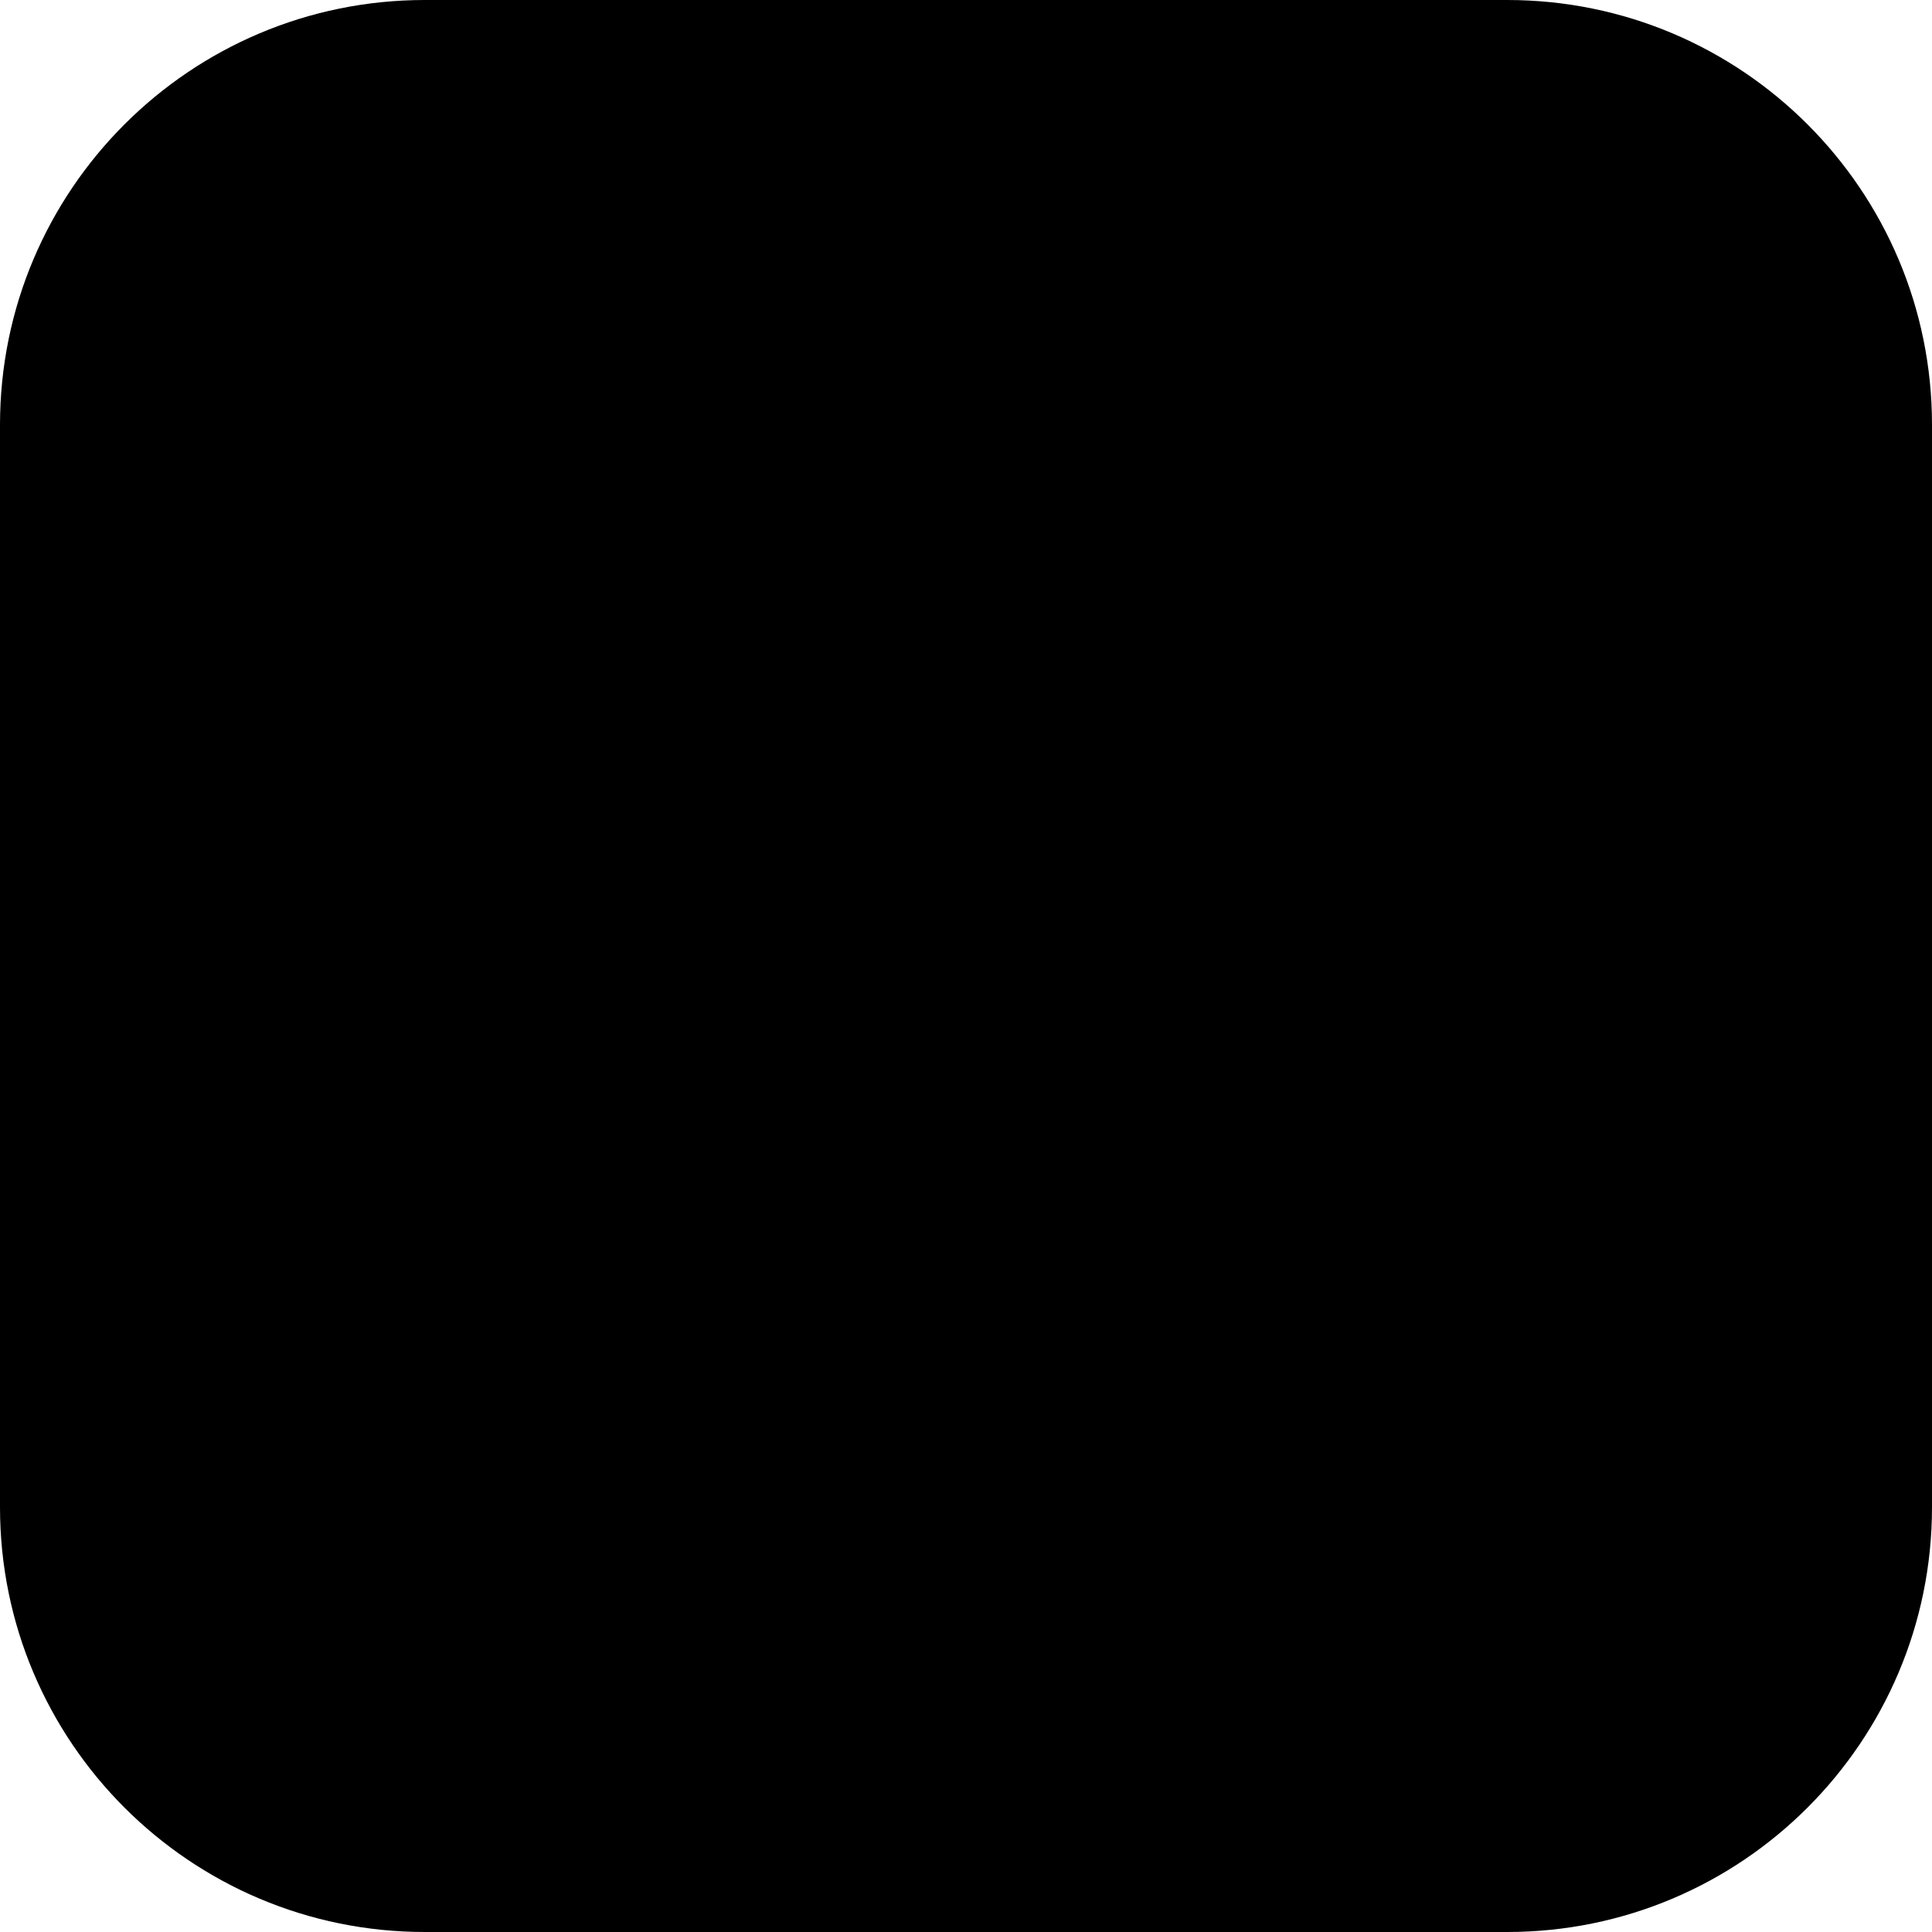
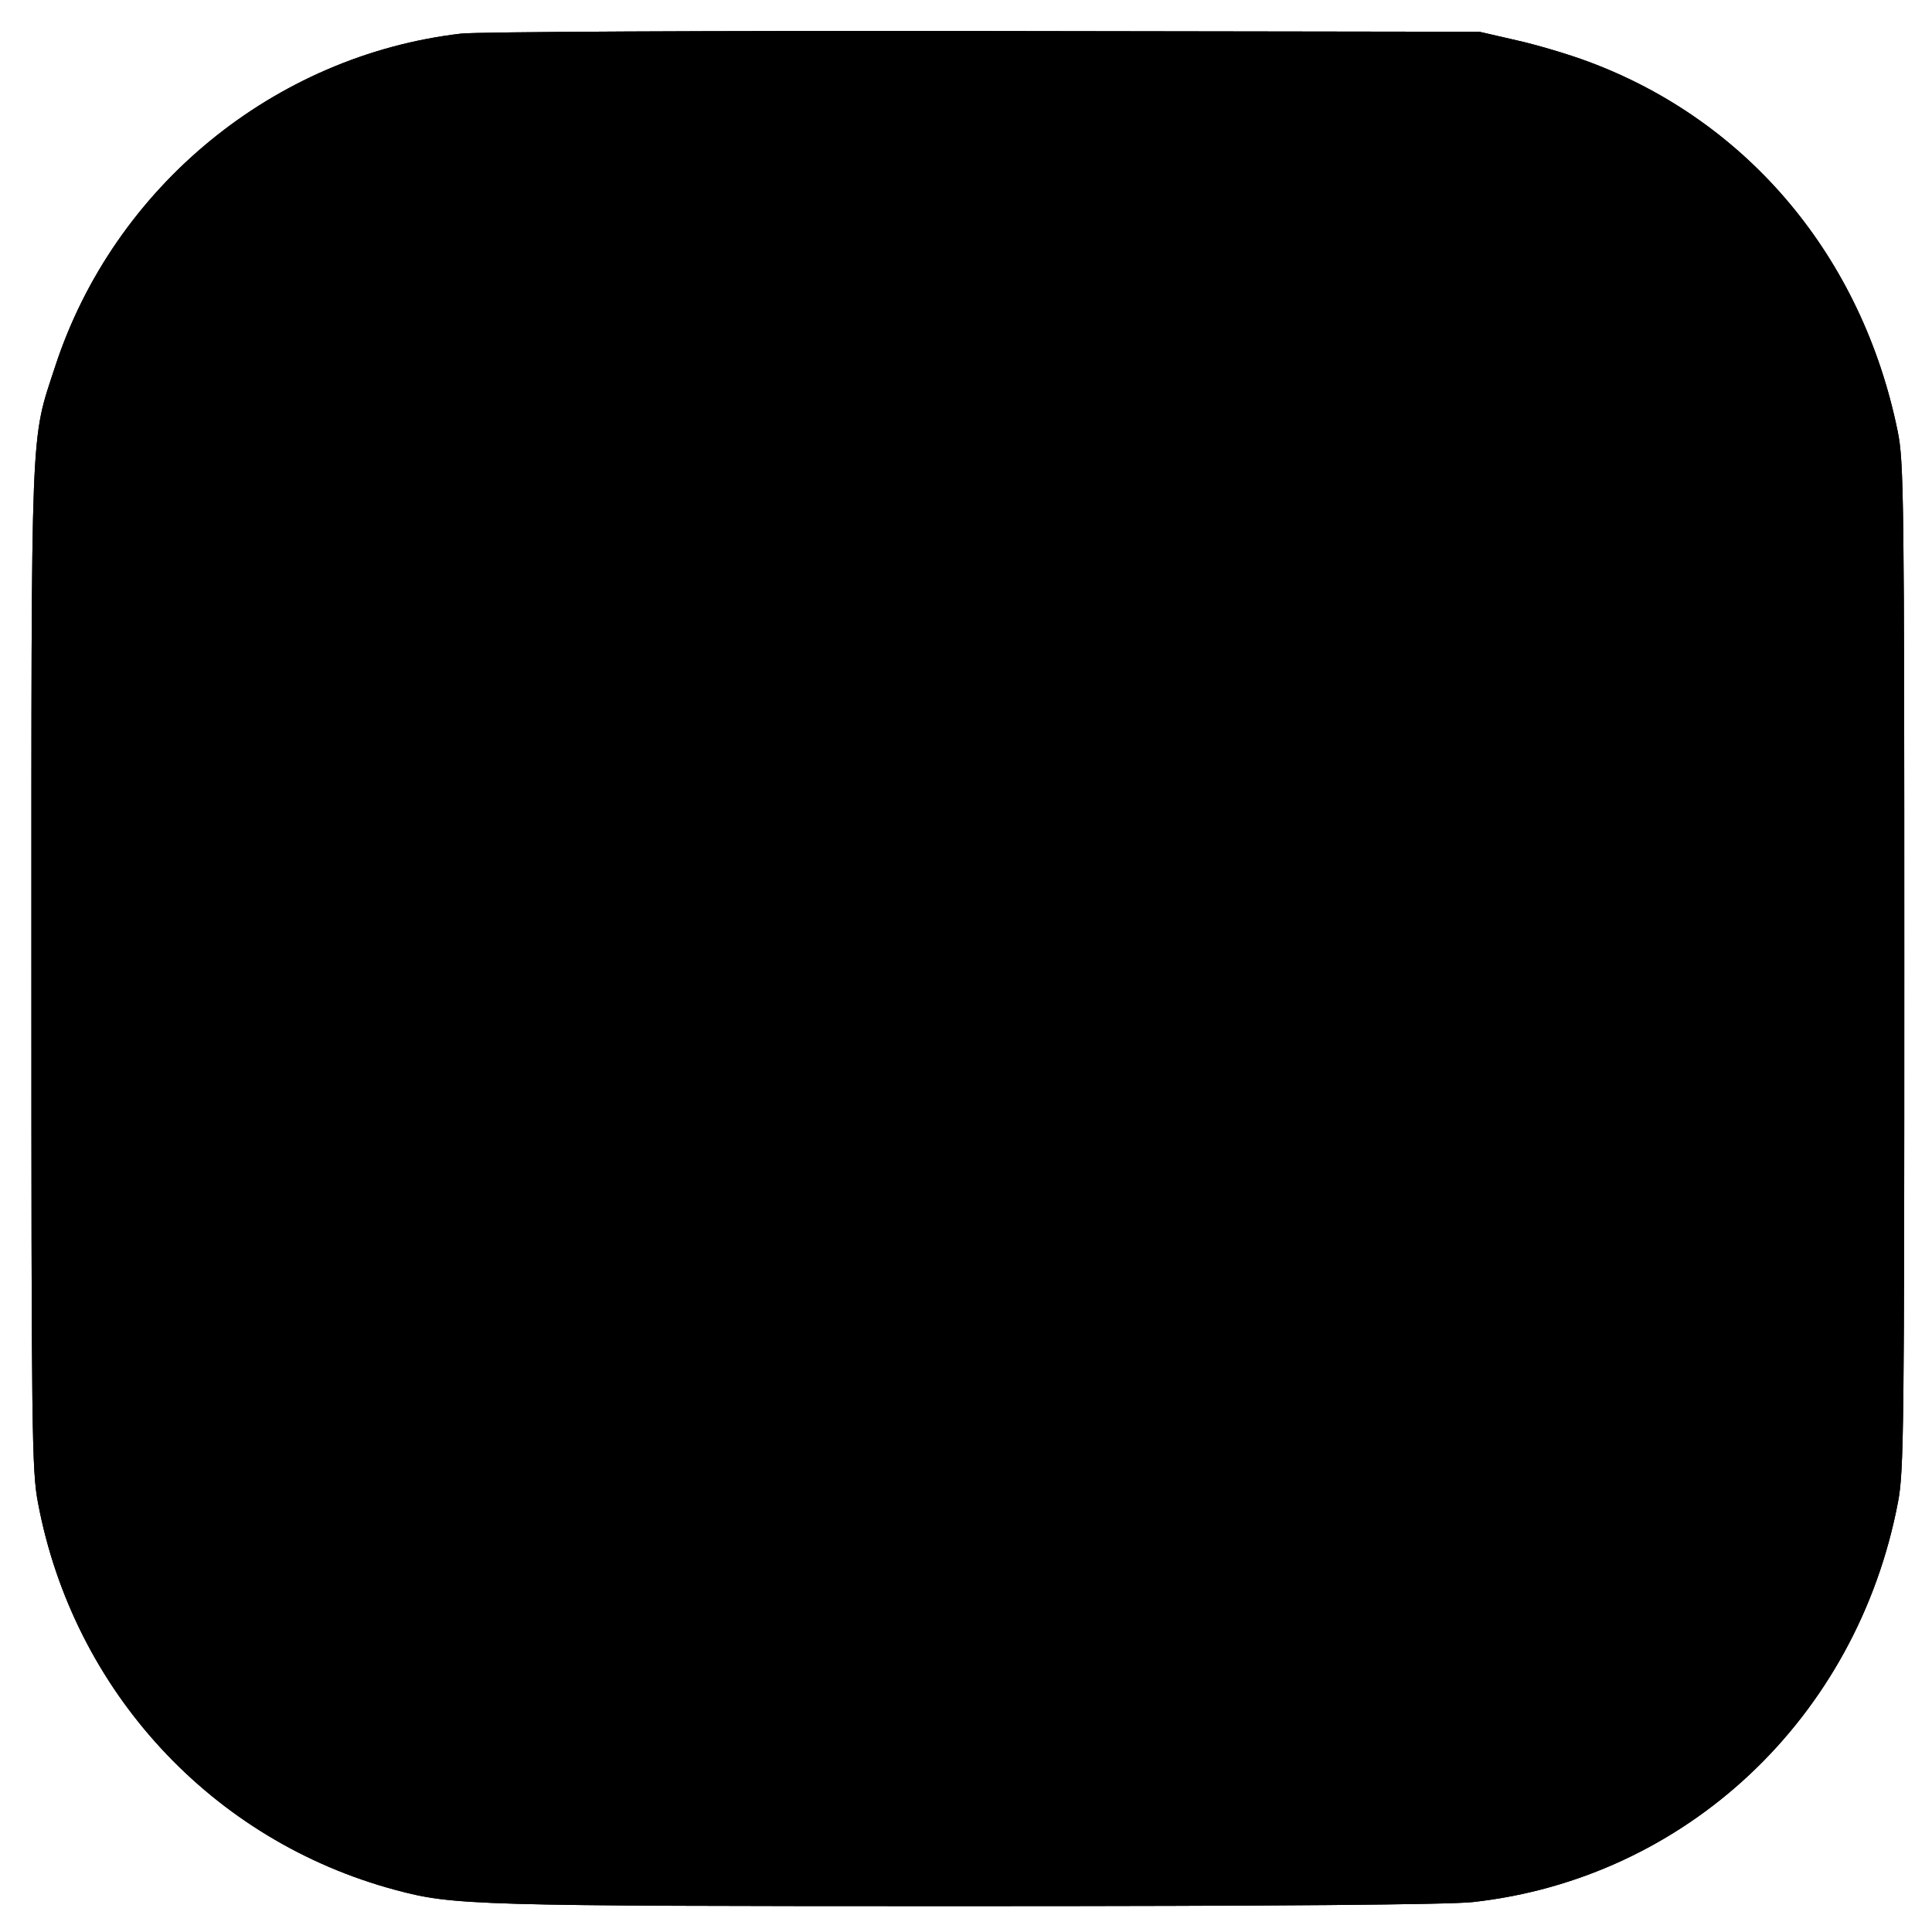
<svg xmlns="http://www.w3.org/2000/svg" viewBox="0 0 523 523" class="brand-mark" aria-hidden="true">
-   <rect class="badge-plate" x="0" y="0" width="523" height="523" rx="115" />
+   <g transform="translate(0,523) scale(0.1,-0.1)">
+     <path class="badge-plate" d="M1248 5139 c-506 -59 -940 -415 -1099 -902 -67 -205 -64 -130 -64 -1627 0 -1256 1 -1362 18 -1449 96 -509 471 -914 967 -1047 157 -42 208 -44 1543 -44 846 0 1310 4 1374 11 578 64 1040 499 1151 1083 16 83 17 204 17 1451 0 1266 -1 1366 -18 1448 -96 470 -404 839 -837 1000 -53 20 -141 46 -195 58 l-100 23 -1340 2 c-737 1 -1374 -2 -1417 -7z" />
+   </g>
  <g class="badge-ring-group" transform="translate(0,523) scale(0.1,-0.1)">
    <path class="badge-ring" d="M1248 5139 c-506 -59 -940 -415 -1099 -902 -67 -205 -64 -130 -64 -1627 0 -1256 1 -1362 18 -1449 96 -509 471 -914 967 -1047 157 -42 208 -44 1543 -44 846 0 1310 4 1374 11 578 64 1040 499 1151 1083 16 83 17 204 17 1451 0 1266 -1 1366 -18 1448 -96 470 -404 839 -837 1000 -53 20 -141 46 -195 58 l-100 23 -1340 2 c-737 1 -1374 -2 -1417 -7z m2698 -189 c258 -23 499 -135 684 -319 159 -158 252 -325 311 -561 l24 -95 0 -1350 c0 -1104 -3 -1363 -14 -1420 -52 -267 -190 -508 -383 -670 -184 -155 -377 -238 -613 -265 -120 -13 -2536 -13 -2665 0 -239 25 -434 109 -619 265 -192 162 -319 379 -378 647 -17 78 -18 163 -18 1428 0 1272 1 1350 19 1430 70 322 251 583 520 750 141 88 312 146 471 160 126 11 2534 11 2661 0z" />
  </g>
  <g class="badge-glyph" transform="translate(0,523) scale(0.1,-0.1)">
    <path class="badge-d" d="M3382 2722 c-17 -37 -43 -87 -58 -111 -15 -24 -22 -41 -16 -37 6 3 12 3 14 -1 1 -5 38 -26 82 -47 195 -97 326 -316 326 -546 0 -234 -131 -450 -332 -550 -134 -65 -170 -70 -610 -70 l-388 0 -1 373 c-1 204 -1 375 0 380 0 4 -17 7 -38 7 -22 0 -72 7 -111 15 -40 8 -76 13 -81 9 -5 -3 -9 -198 -9 -463 l0 -458 23 -34 c48 -72 33 -70 592 -66 552 4 542 3 692 72 171 79 305 203 398 369 137 246 141 562 9 816 -92 175 -238 312 -415 388 l-47 20 -30 -66z" />
    <g class="badge-glass-group">
      <path class="badge-glass" d="M2258 4084 c-298 -54 -568 -271 -689 -554 -54 -128 -73 -220 -72 -365 0 -238 61 -409 212 -599 l49 -62 -35 -52 c-21 -32 -47 -58 -68 -66 -19 -8 -50 -37 -72 -68 -191 -257 -422 -577 -432 -595 -6 -12 -11 -38 -11 -58 0 -100 101 -172 196 -139 22 8 40 14 41 14 4 0 462 628 472 647 6 12 11 31 11 43 0 24 69 120 86 120 7 0 50 -18 96 -40 138 -65 229 -85 398 -84 119 0 160 4 229 23 197 53 380 174 507 334 226 286 263 671 97 1002 -98 197 -285 368 -494 452 -146 59 -353 78 -521 47z m377 -254 c119 -37 202 -87 290 -175 213 -211 268 -523 141 -790 -198 -416 -731 -529 -1087 -230 -219 184 -300 482 -205 754 36 102 89 185 171 266 100 100 233 170 368 195 83 15 242 5 322 -20z" />
      <path class="badge-glint" d="M2393 3708 c-33 -16 -48 -61 -33 -97 14 -34 44 -47 123 -55 170 -15 325 -165 343 -332 9 -86 21 -120 50 -133 38 -17 62 -13 89 14 20 19 25 34 25 77 0 240 -194 472 -437 523 -79 17 -129 18 -160 3z" />
    </g>
  </g>
</svg>
